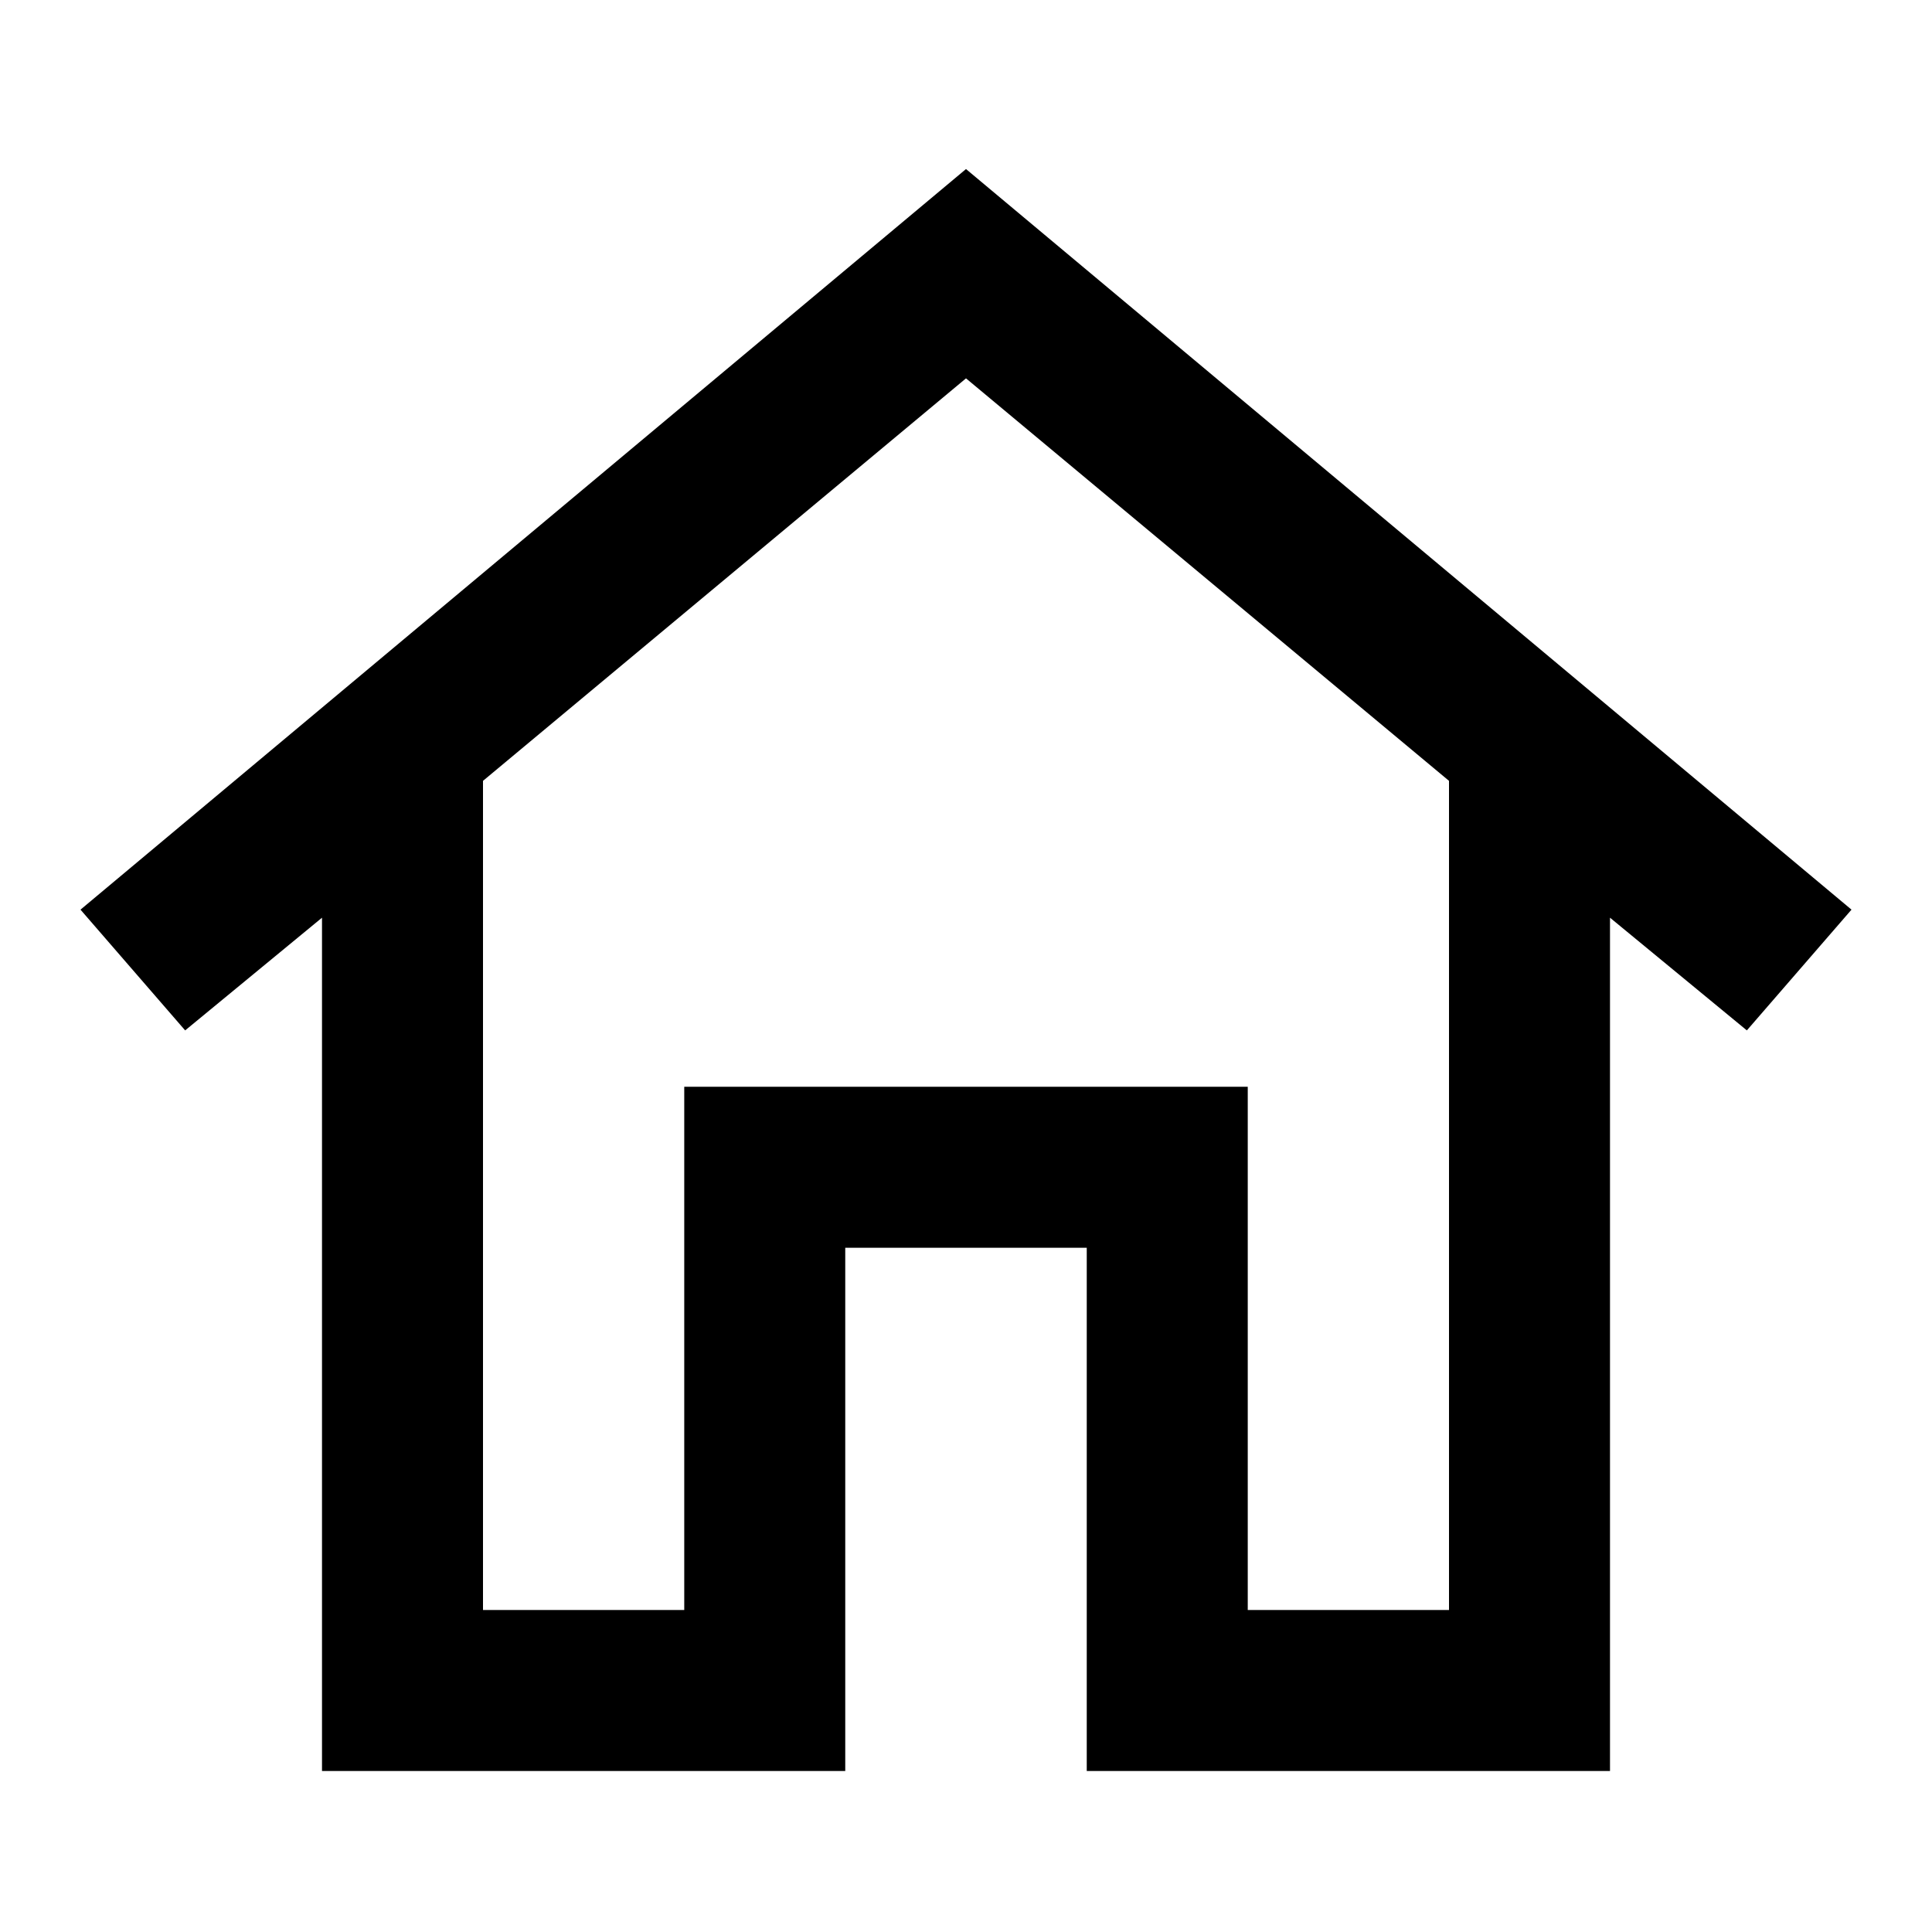
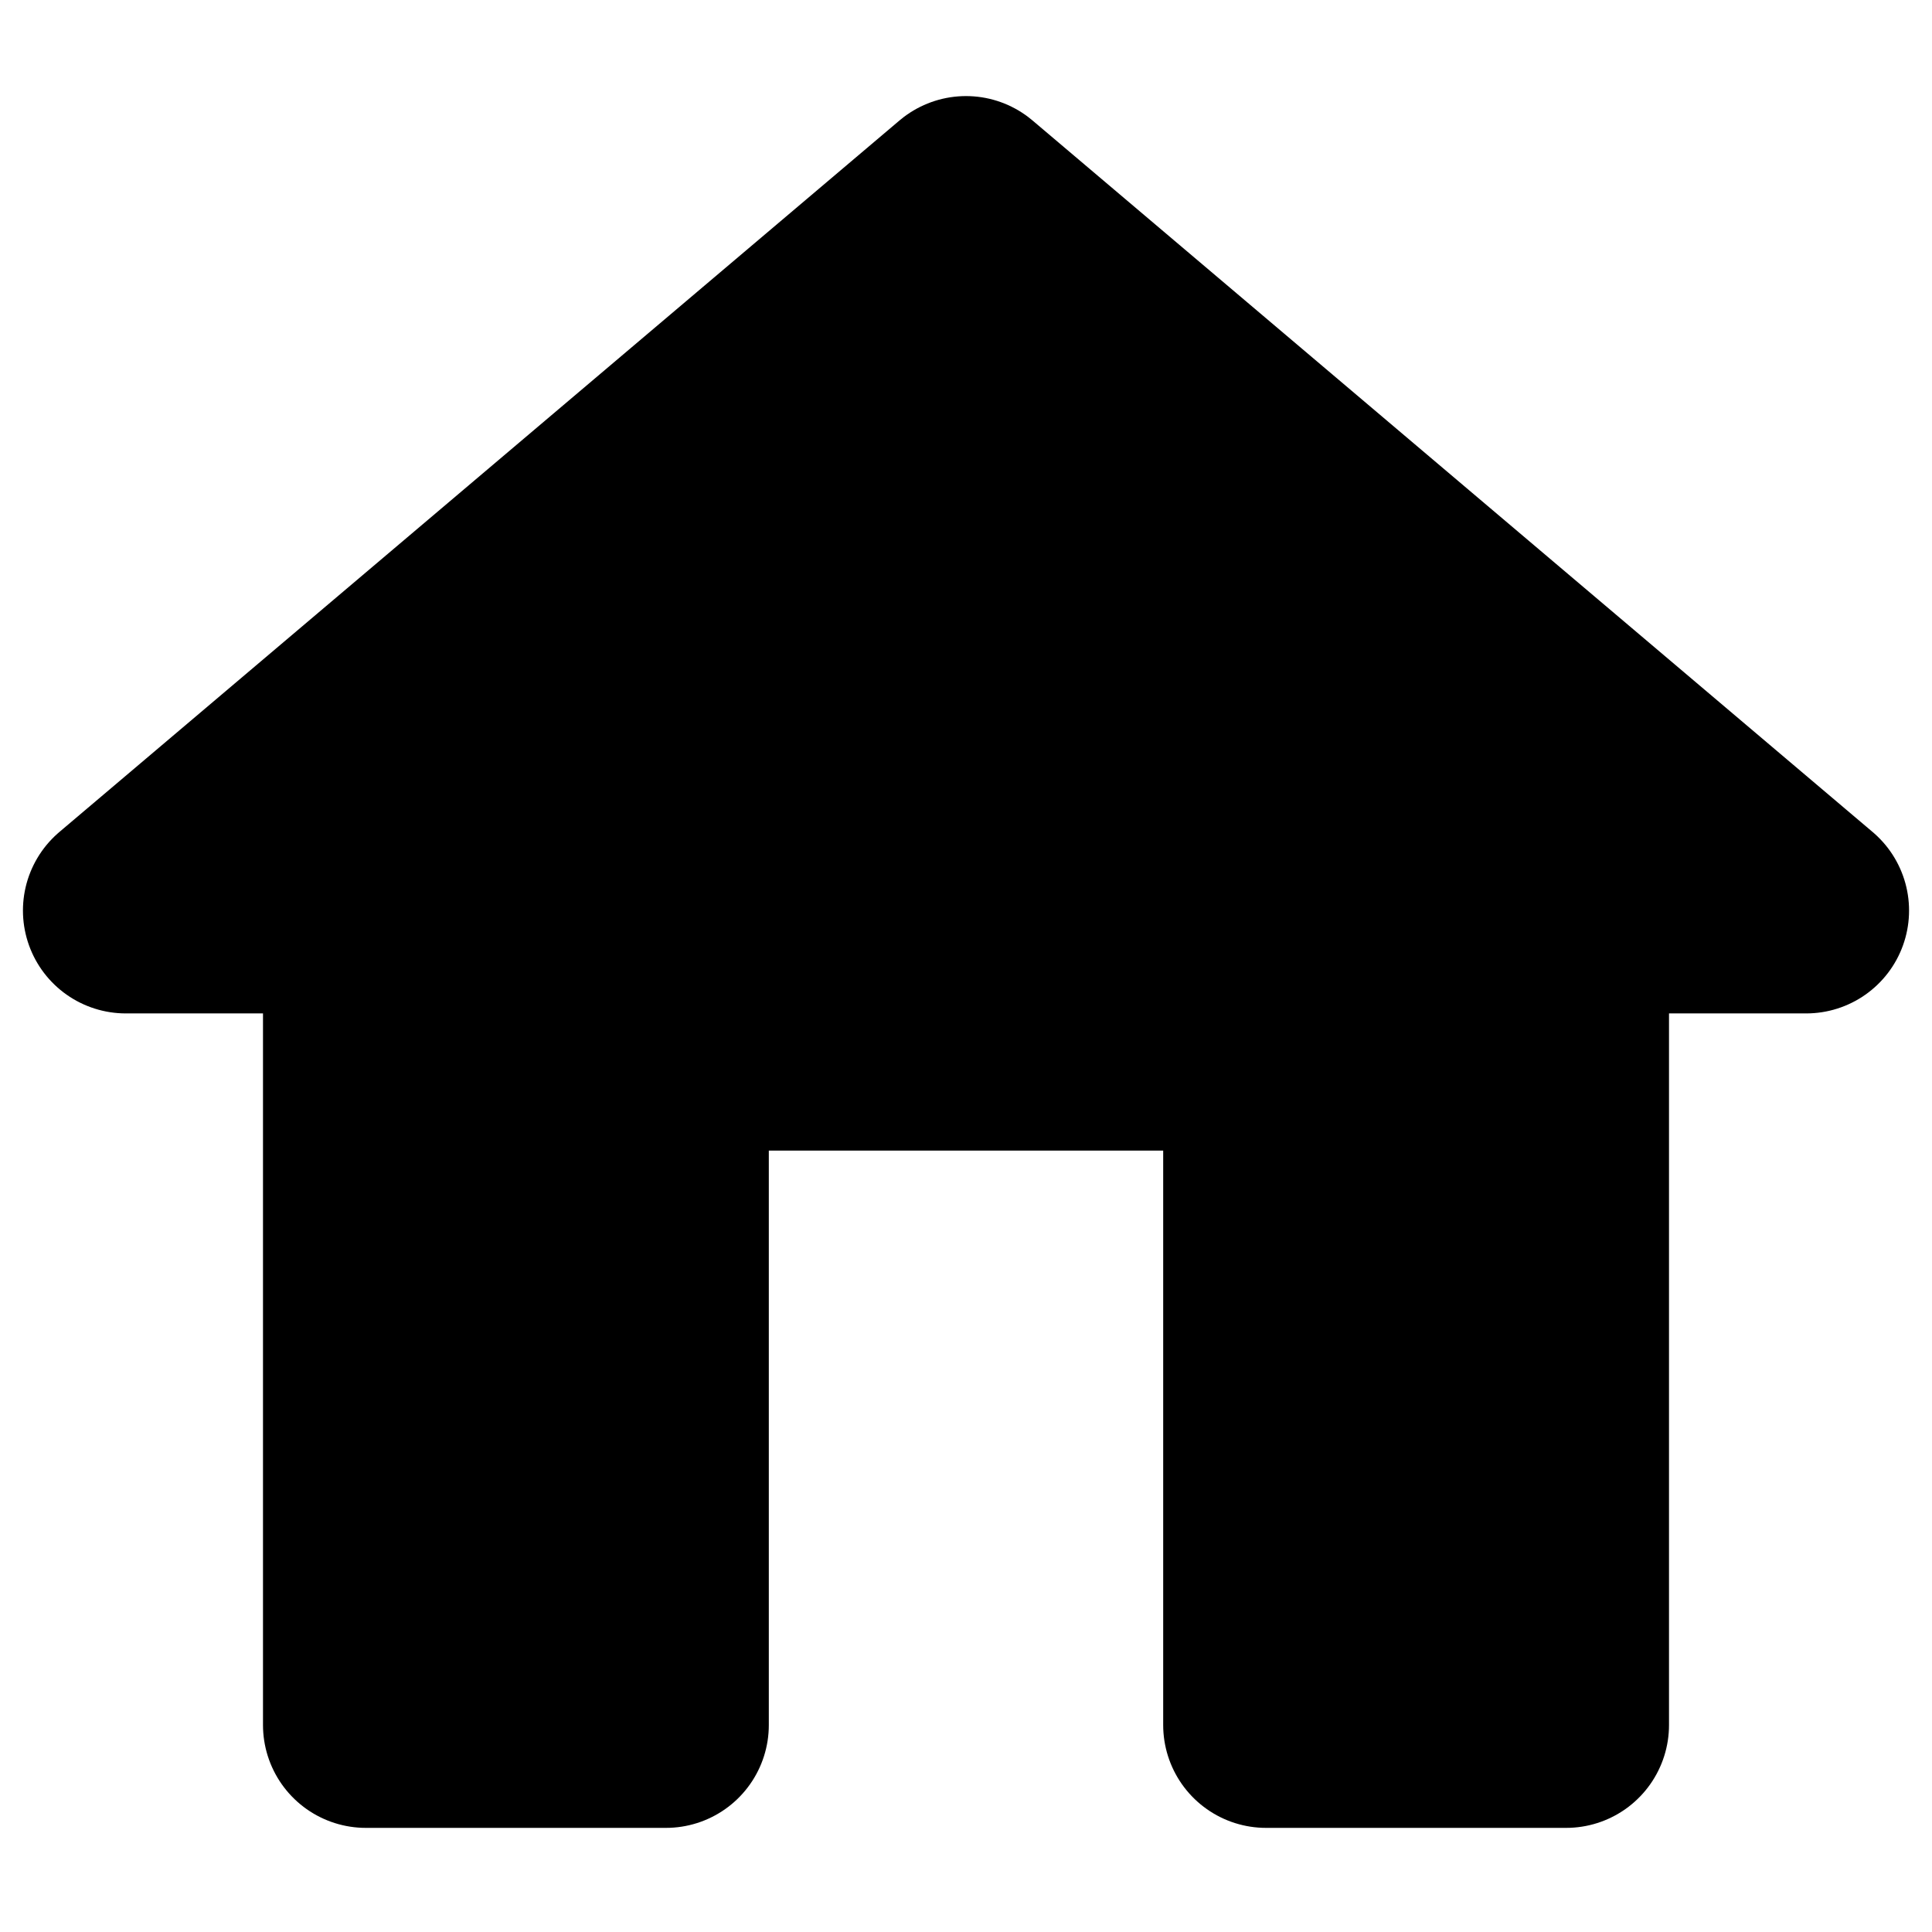
<svg xmlns="http://www.w3.org/2000/svg" role="img" viewBox="0 0 24 24">
-   <path d="M12 2.1 1 11.3l1.3 1.5L4 11.4V22h6.5v-6.5h3V22H20V11.4l1.7 1.4 1.3-1.5zM18 20h-2.5v-6.5h-7V20H6V9.7l6-5 6 5z" />
+   <g transform="translate(12 11.95) scale(1.065) translate(-12 -11.9)">
+     <path d="M5 20.8V11.3H2.2L12 3l9.8 8.3H19v9.5h-3.5v-7.9h-7v7.9z" fill="#000" stroke="#000" stroke-width="2.4" stroke-linejoin="round" />
+   </g>
</svg>
